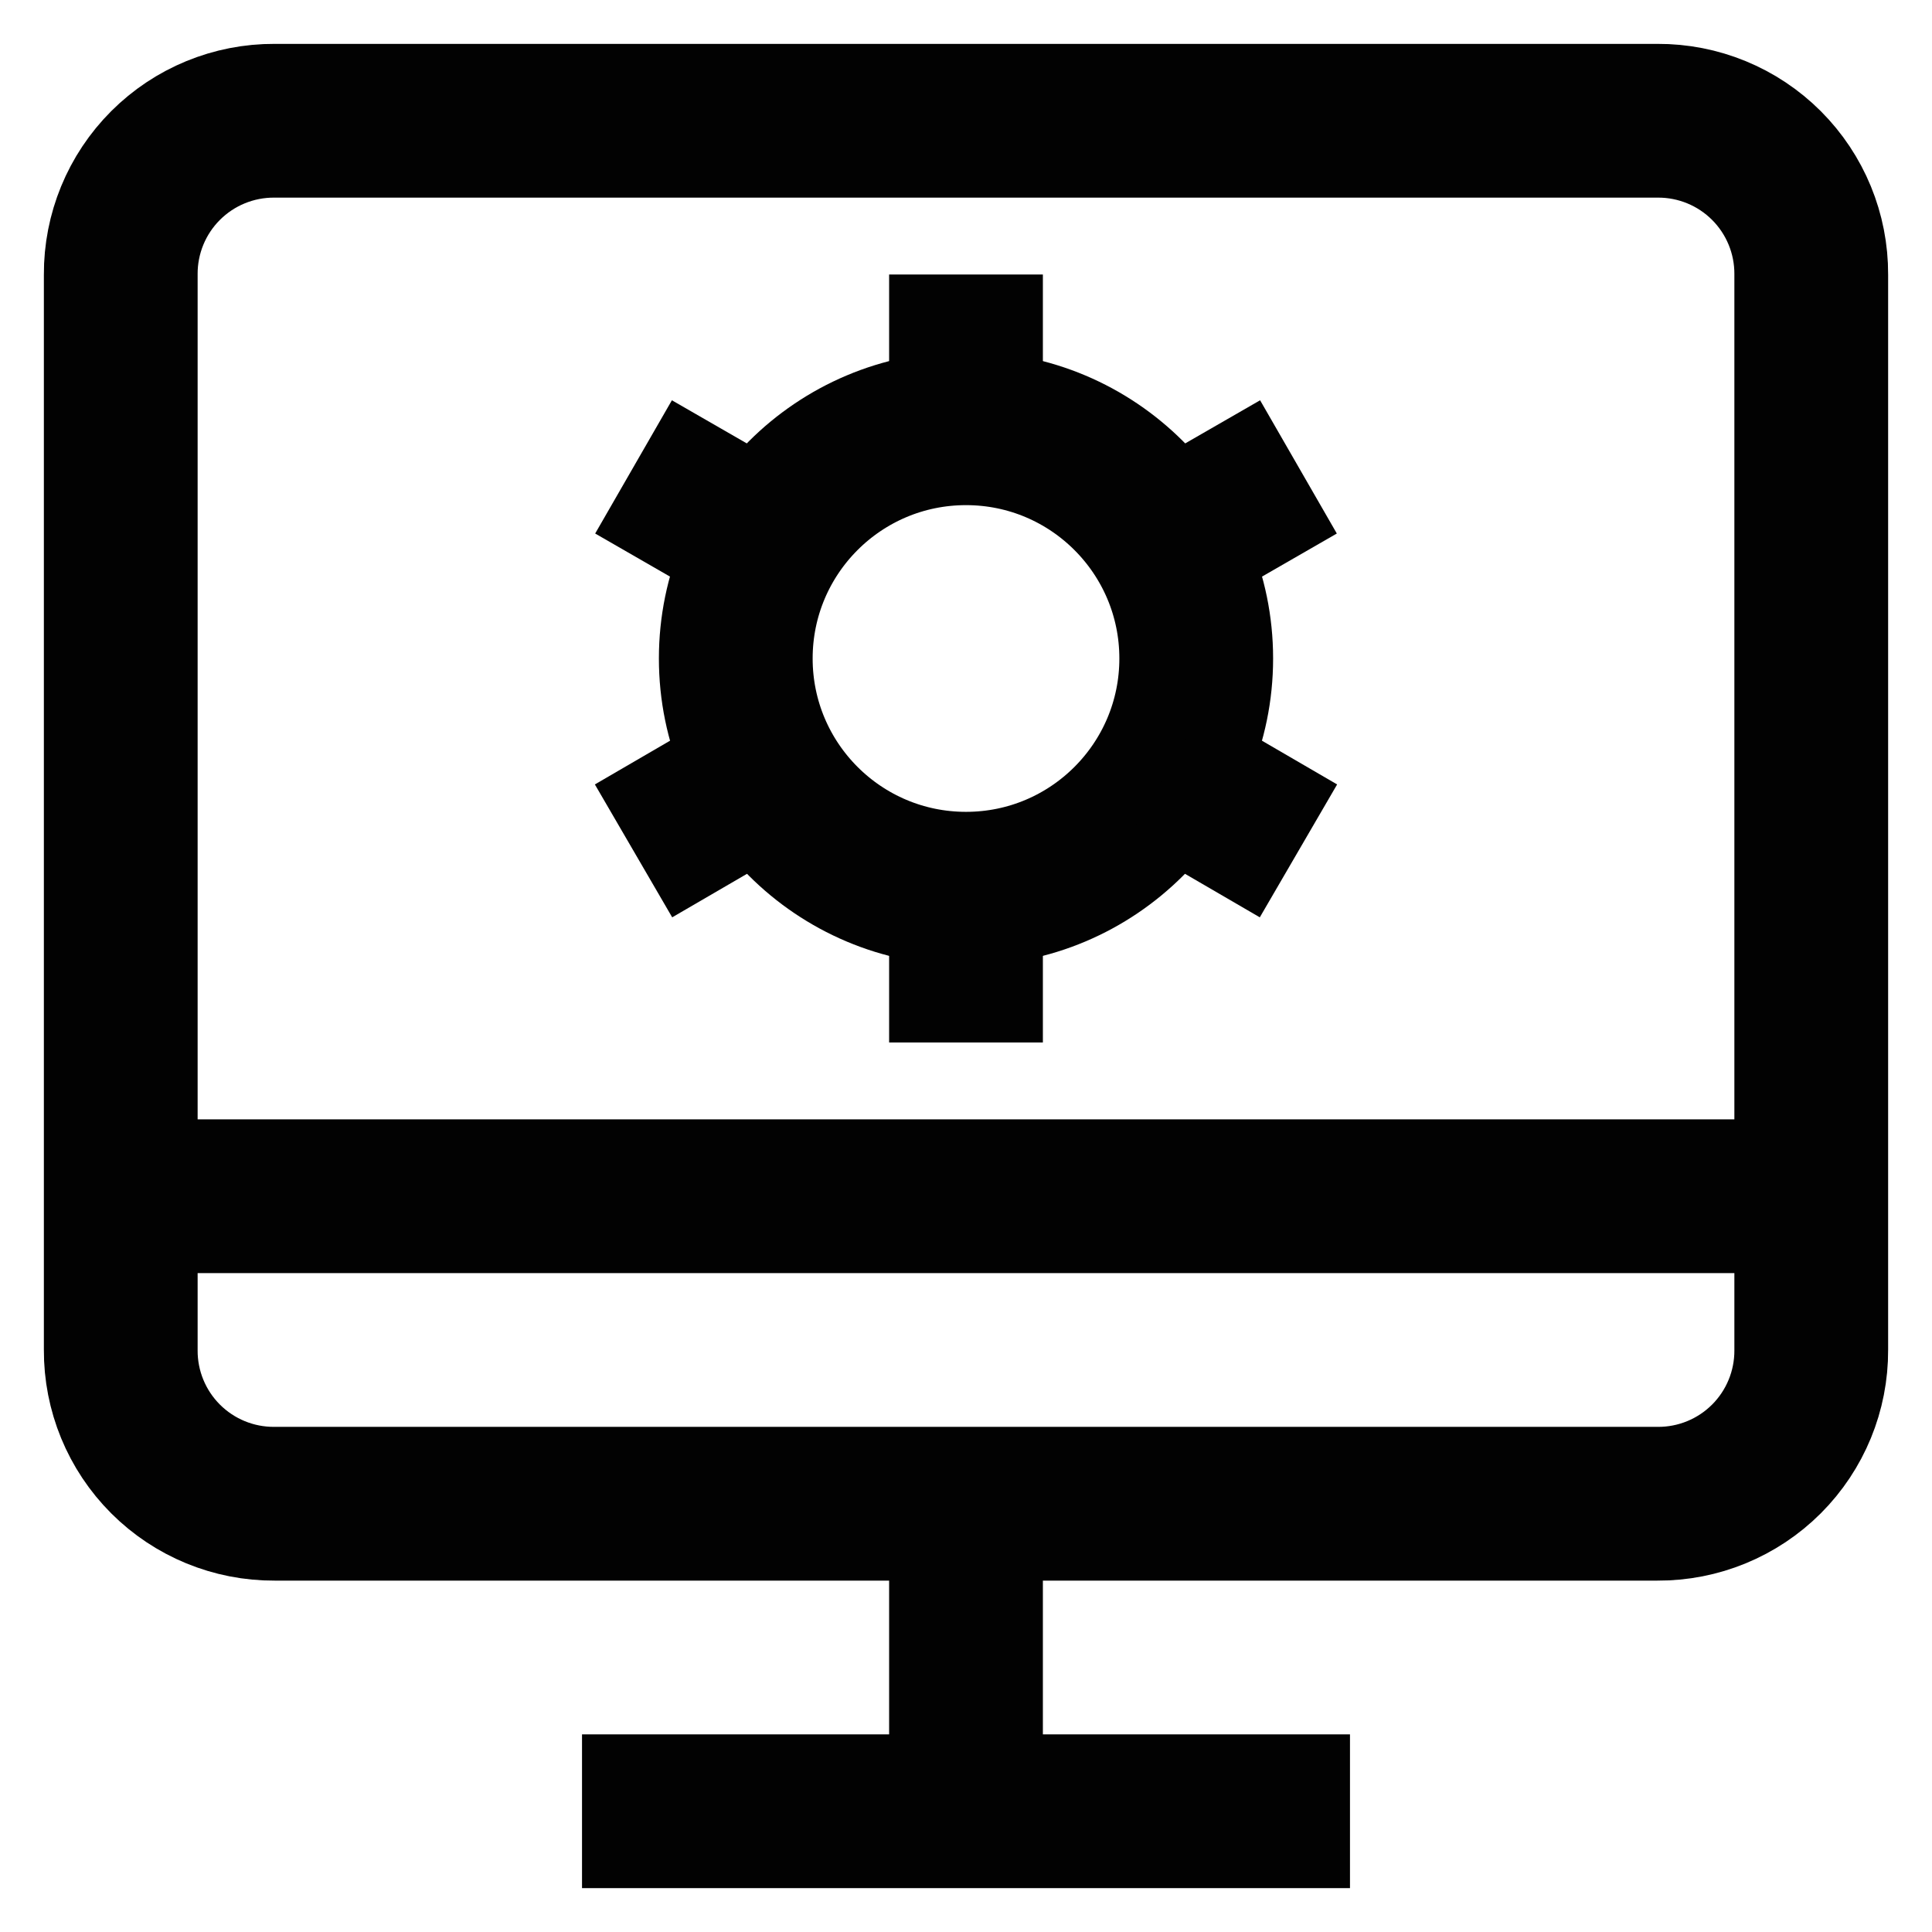
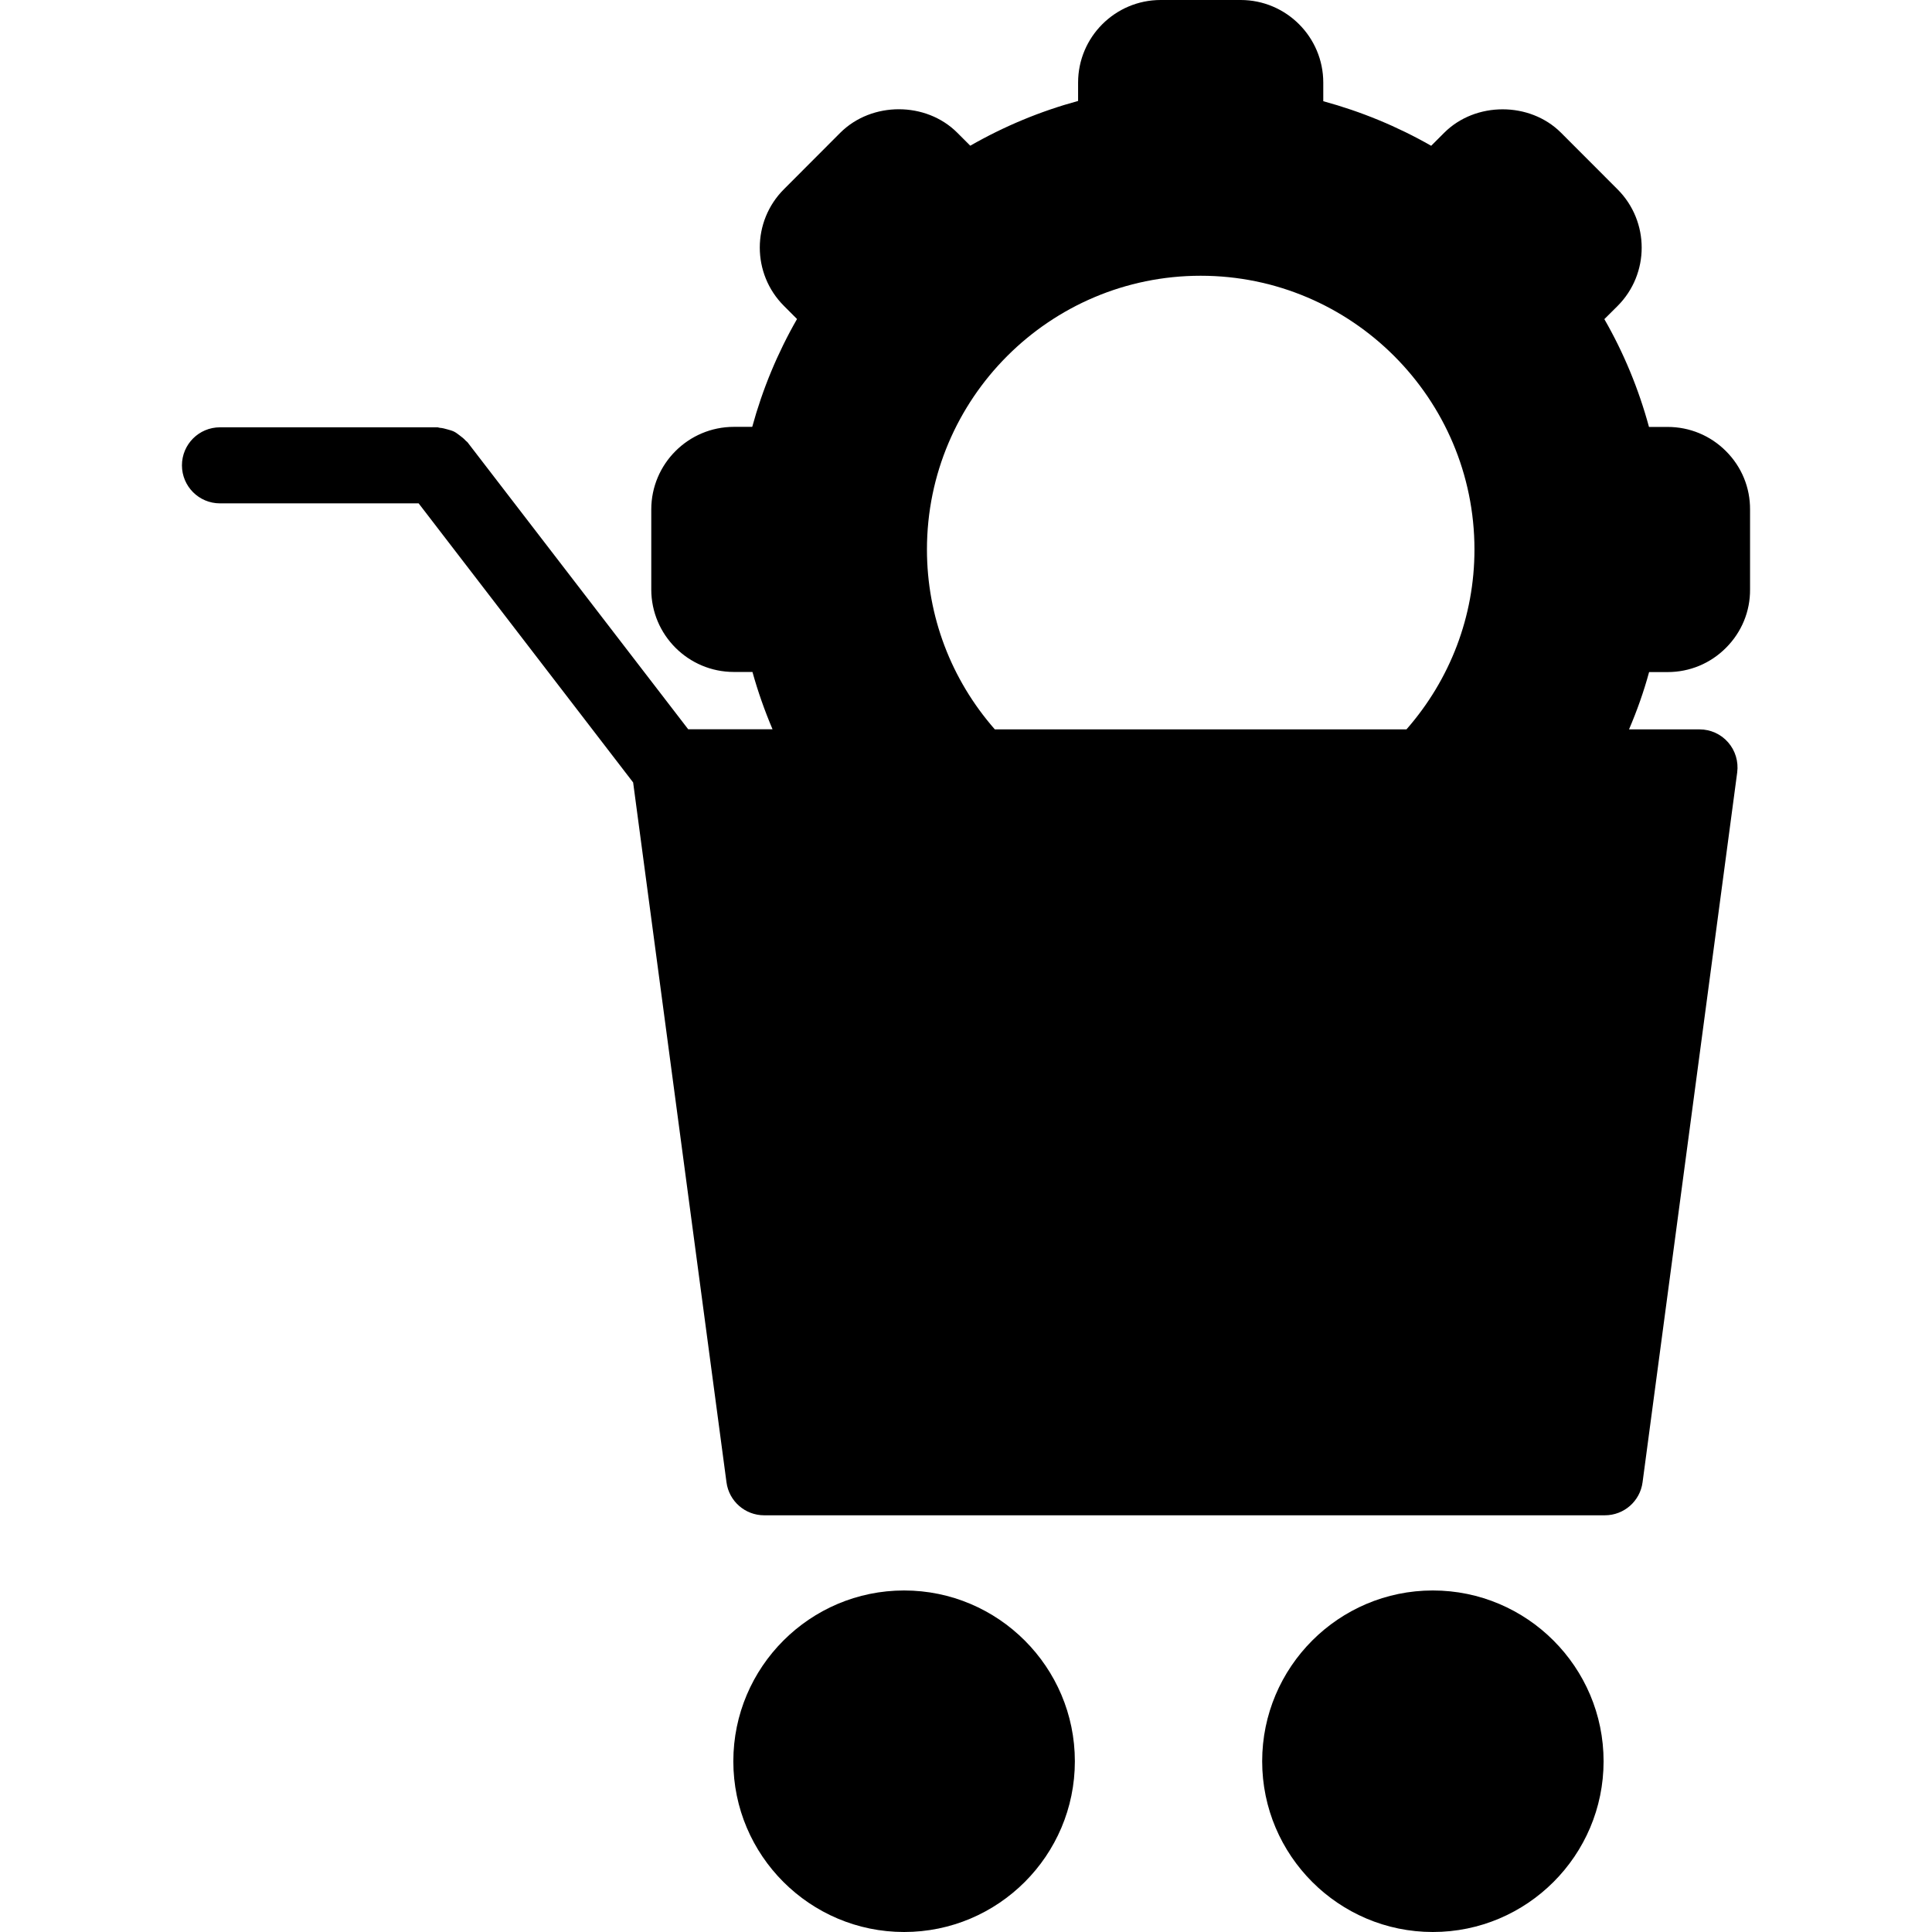
- <svg xmlns="http://www.w3.org/2000/svg" width="800px" height="800px" viewBox="0 0 24 24" id="Layer_1" data-name="Layer 1">
-   <defs>
-     <style>.cls-1{fill:none;stroke:#020202;stroke-miterlimit:10;stroke-width:1.91px;}</style>
-   </defs>
-   <path class="cls-1" d="M18.68,1.5h1.91A1.9,1.9,0,0,1,22.5,3.41V16.77a1.9,1.9,0,0,1-1.91,1.91H3.41A1.9,1.9,0,0,1,1.5,16.77V3.41A1.9,1.9,0,0,1,3.41,1.5H18.68Z" />
-   <line class="cls-1" x1="12" y1="22.5" x2="12" y2="18.68" />
-   <line class="cls-1" x1="16.77" y1="22.5" x2="7.23" y2="22.5" />
-   <line class="cls-1" x1="1.5" y1="14.86" x2="22.5" y2="14.86" />
-   <circle class="cls-1" cx="12" cy="8.18" r="2.86" />
-   <line class="cls-1" x1="12" y1="5.32" x2="12" y2="3.41" />
-   <line class="cls-1" x1="12" y1="12.95" x2="12" y2="11.05" />
-   <line class="cls-1" x1="9.52" y1="6.75" x2="7.87" y2="5.8" />
-   <line class="cls-1" x1="16.13" y1="10.57" x2="14.48" y2="9.61" />
-   <line class="cls-1" x1="16.13" y1="5.8" x2="14.48" y2="6.75" />
-   <line class="cls-1" x1="9.52" y1="9.61" x2="7.87" y2="10.57" />
+ <svg xmlns="http://www.w3.org/2000/svg" fill="#000000" version="1.1" id="Capa_1" width="800px" height="800px" viewBox="0 0 50.81 50.81" xml:space="preserve" stroke="#000000" stroke-width="0.001" transform="matrix(1, 0, 0, 1, 0, 0)rotate(0)">
+   <g id="SVGRepo_bgCarrier" stroke-width="0" transform="translate(0,0), scale(1)" />
+   <g id="SVGRepo_tracerCarrier" stroke-linecap="round" stroke-linejoin="round" stroke="#CCCCCC" stroke-width="0.406" />
+   <g id="SVGRepo_iconCarrier">
+     <g>
+       <g>
+         <path d="M12.295,11.631c-0.014-0.018-0.033-0.025-0.048-0.042c-0.046-0.053-0.1-0.094-0.156-0.136 c-0.049-0.037-0.096-0.075-0.15-0.102c-0.056-0.027-0.115-0.042-0.176-0.059c-0.066-0.019-0.13-0.036-0.199-0.041 c-0.022-0.001-0.041-0.013-0.063-0.013H5.785c-0.553,0-1,0.448-1,1s0.447,1,1,1h5.225l5.641,7.34l2.455,18.405 c0.066,0.498,0.49,0.868,0.991,0.868h22.11c0.501,0,0.925-0.37,0.991-0.868l2.489-18.669c0.037-0.286-0.049-0.574-0.239-0.791 c-0.188-0.217-0.464-0.341-0.752-0.341h-1.854c0.211-0.493,0.389-0.995,0.528-1.507h0.487c0.58,0,1.127-0.227,1.537-0.64 c0.41-0.411,0.635-0.957,0.631-1.531v-2.1c0.004-0.58-0.221-1.126-0.631-1.537c-0.41-0.412-0.957-0.639-1.537-0.639h-0.49 c-0.271-0.997-0.663-1.946-1.174-2.835l0.346-0.344c0.848-0.847,0.848-2.224,0-3.071l-1.486-1.488c-0.822-0.821-2.25-0.819-3.07,0 l-0.344,0.344c-0.892-0.509-1.841-0.901-2.838-1.172V2.172C34.801,0.974,33.826,0,32.629,0h-2.104 c-1.197,0-2.172,0.974-2.172,2.172v0.483c-0.992,0.27-1.94,0.664-2.836,1.177l-0.343-0.343c-0.82-0.819-2.244-0.823-3.073,0 l-1.484,1.487c-0.847,0.846-0.847,2.223,0,3.069l0.344,0.345c-0.514,0.896-0.907,1.846-1.178,2.836H19.3 c-1.197,0-2.172,0.974-2.172,2.172v2.104c0,1.197,0.975,2.17,2.172,2.17h0.489c0.142,0.511,0.319,1.014,0.528,1.507h-2.218 L12.295,11.631z M24.378,14.452c0-3.97,3.229-7.2,7.199-7.2s7.2,3.23,7.2,7.2c0,1.754-0.637,3.416-1.788,4.73H26.163 C25.014,17.87,24.378,16.208,24.378,14.452z" />
+         <path d="M28.268,46.32c0-2.477-2.015-4.492-4.491-4.492c-2.476,0-4.491,2.016-4.491,4.492s2.015,4.49,4.491,4.49 C26.253,50.811,28.268,48.797,28.268,46.32z" />
+         <path d="M42.173,46.32c0-2.477-2.015-4.492-4.491-4.492c-2.475,0-4.488,2.016-4.488,4.492s2.015,4.49,4.488,4.49 C40.158,50.811,42.173,48.797,42.173,46.32z" />
+       </g>
+     </g>
+   </g>
</svg>
